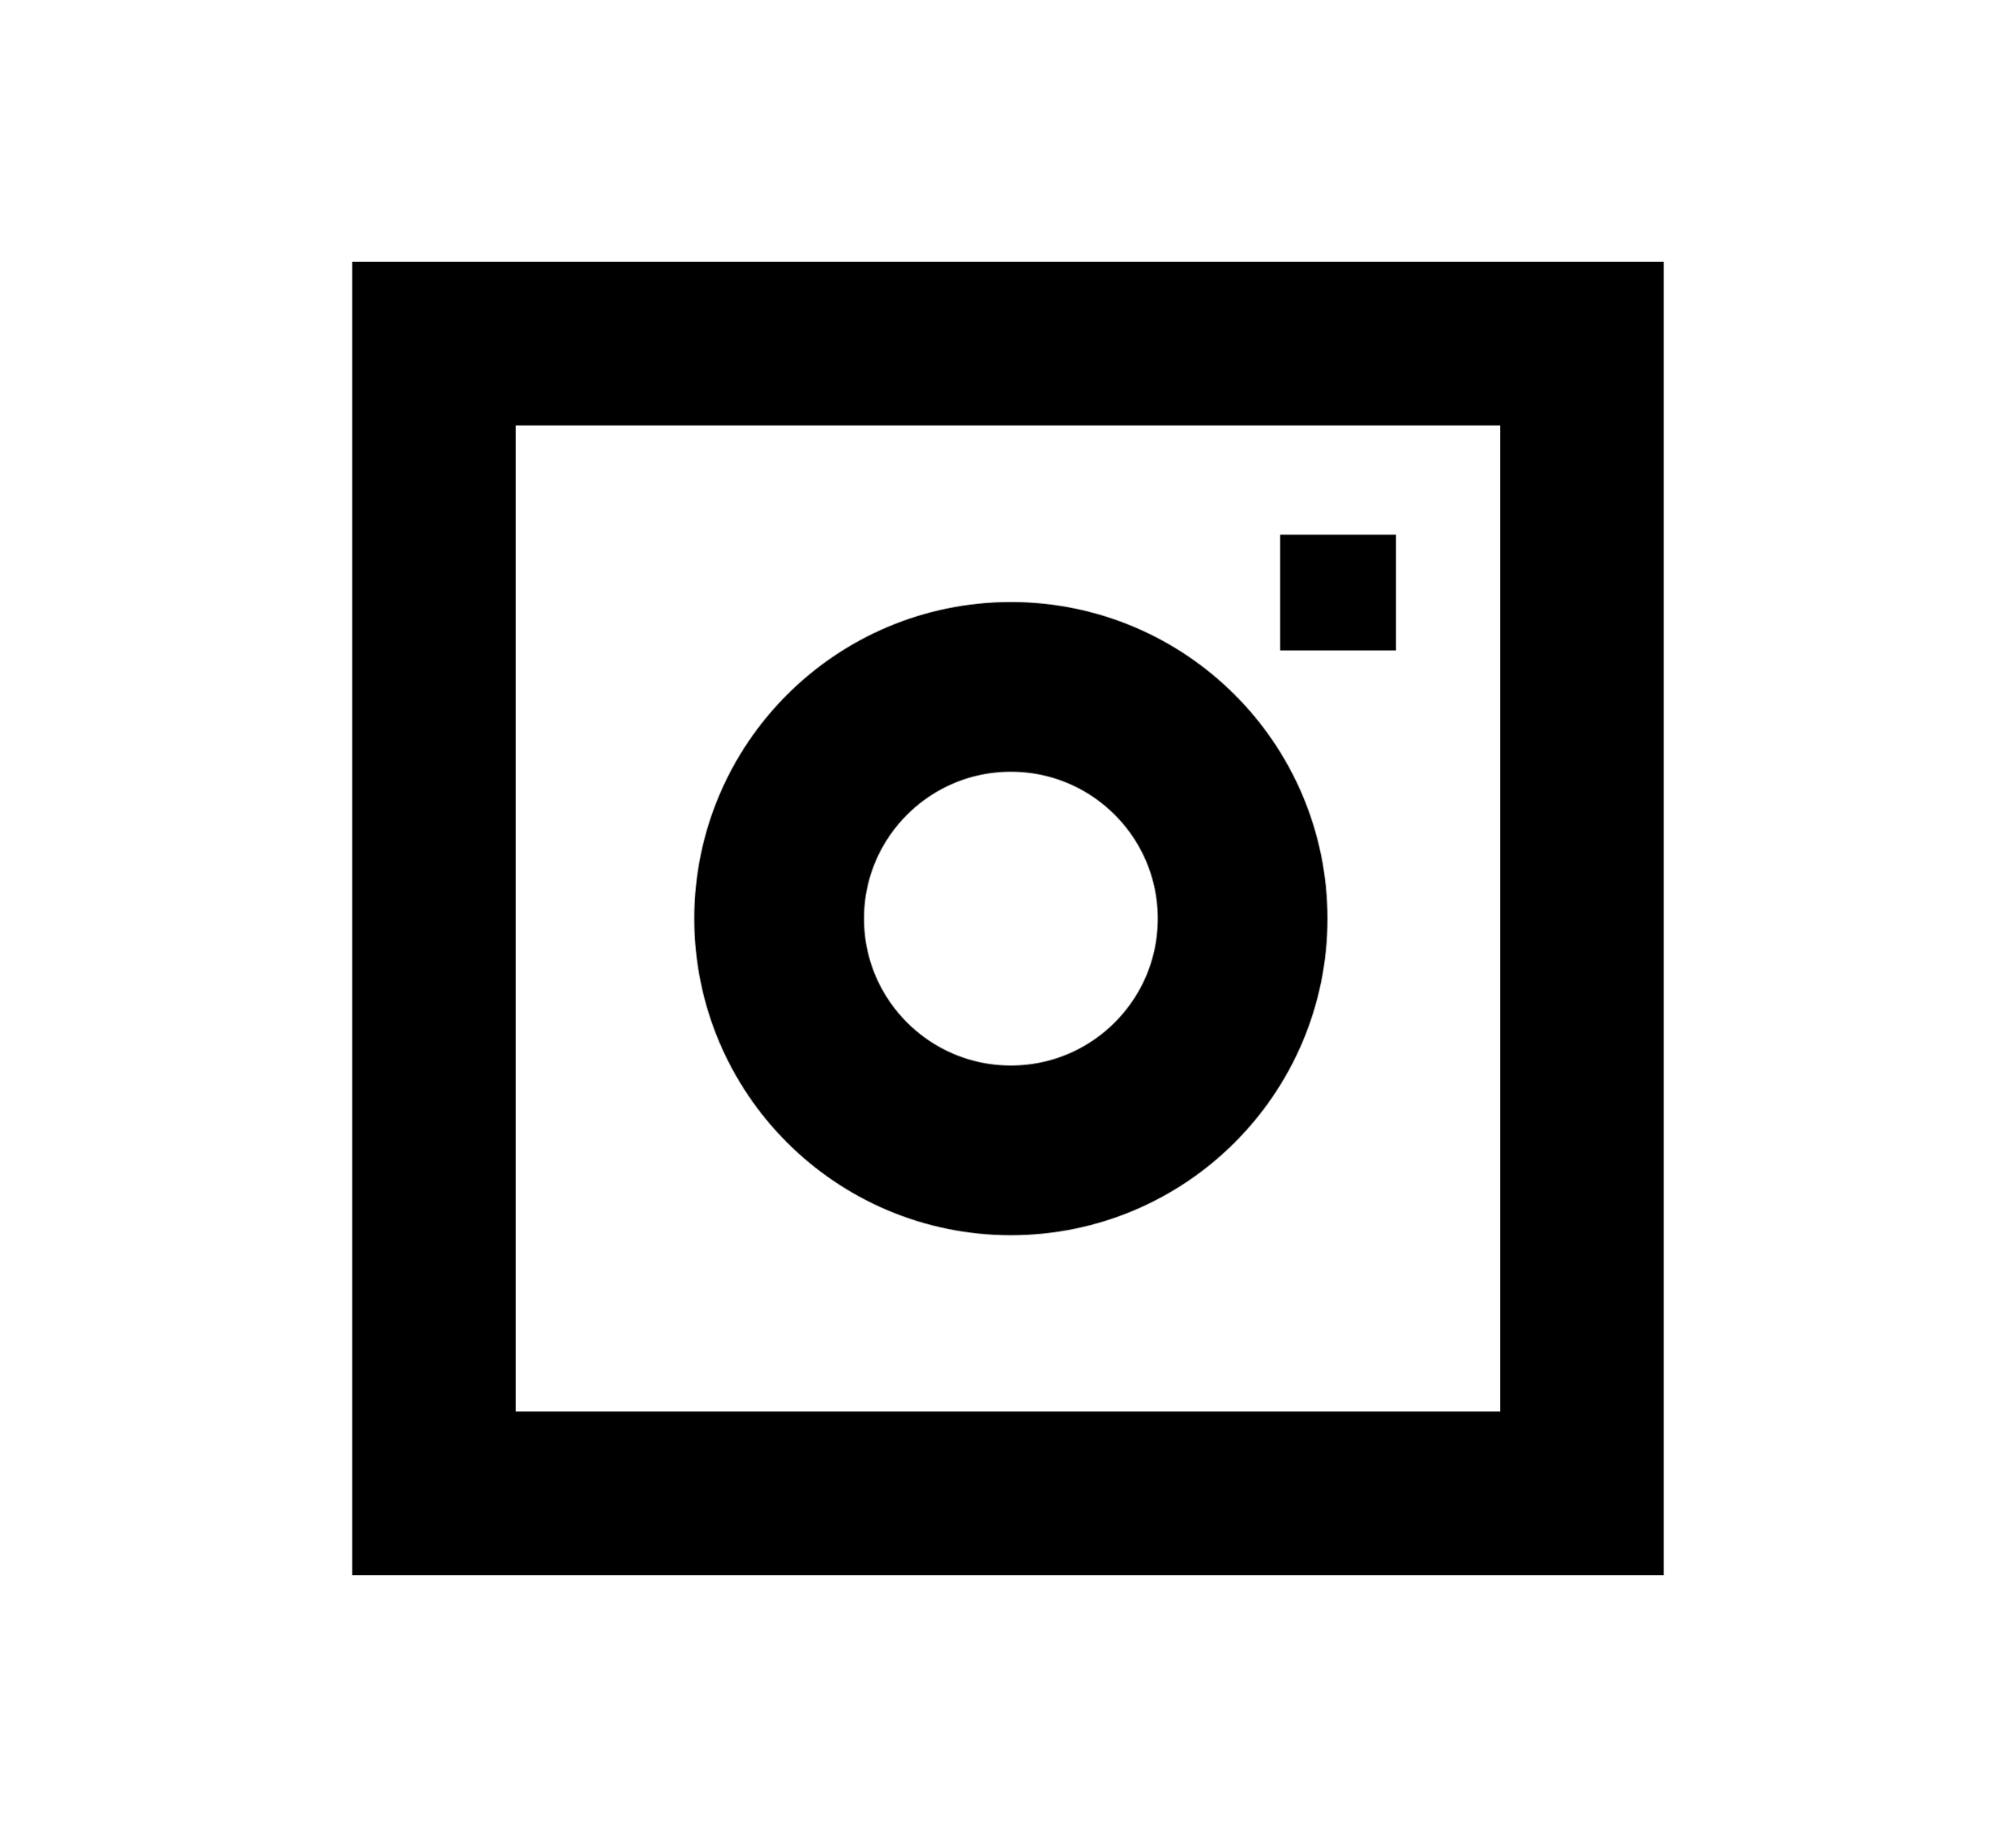
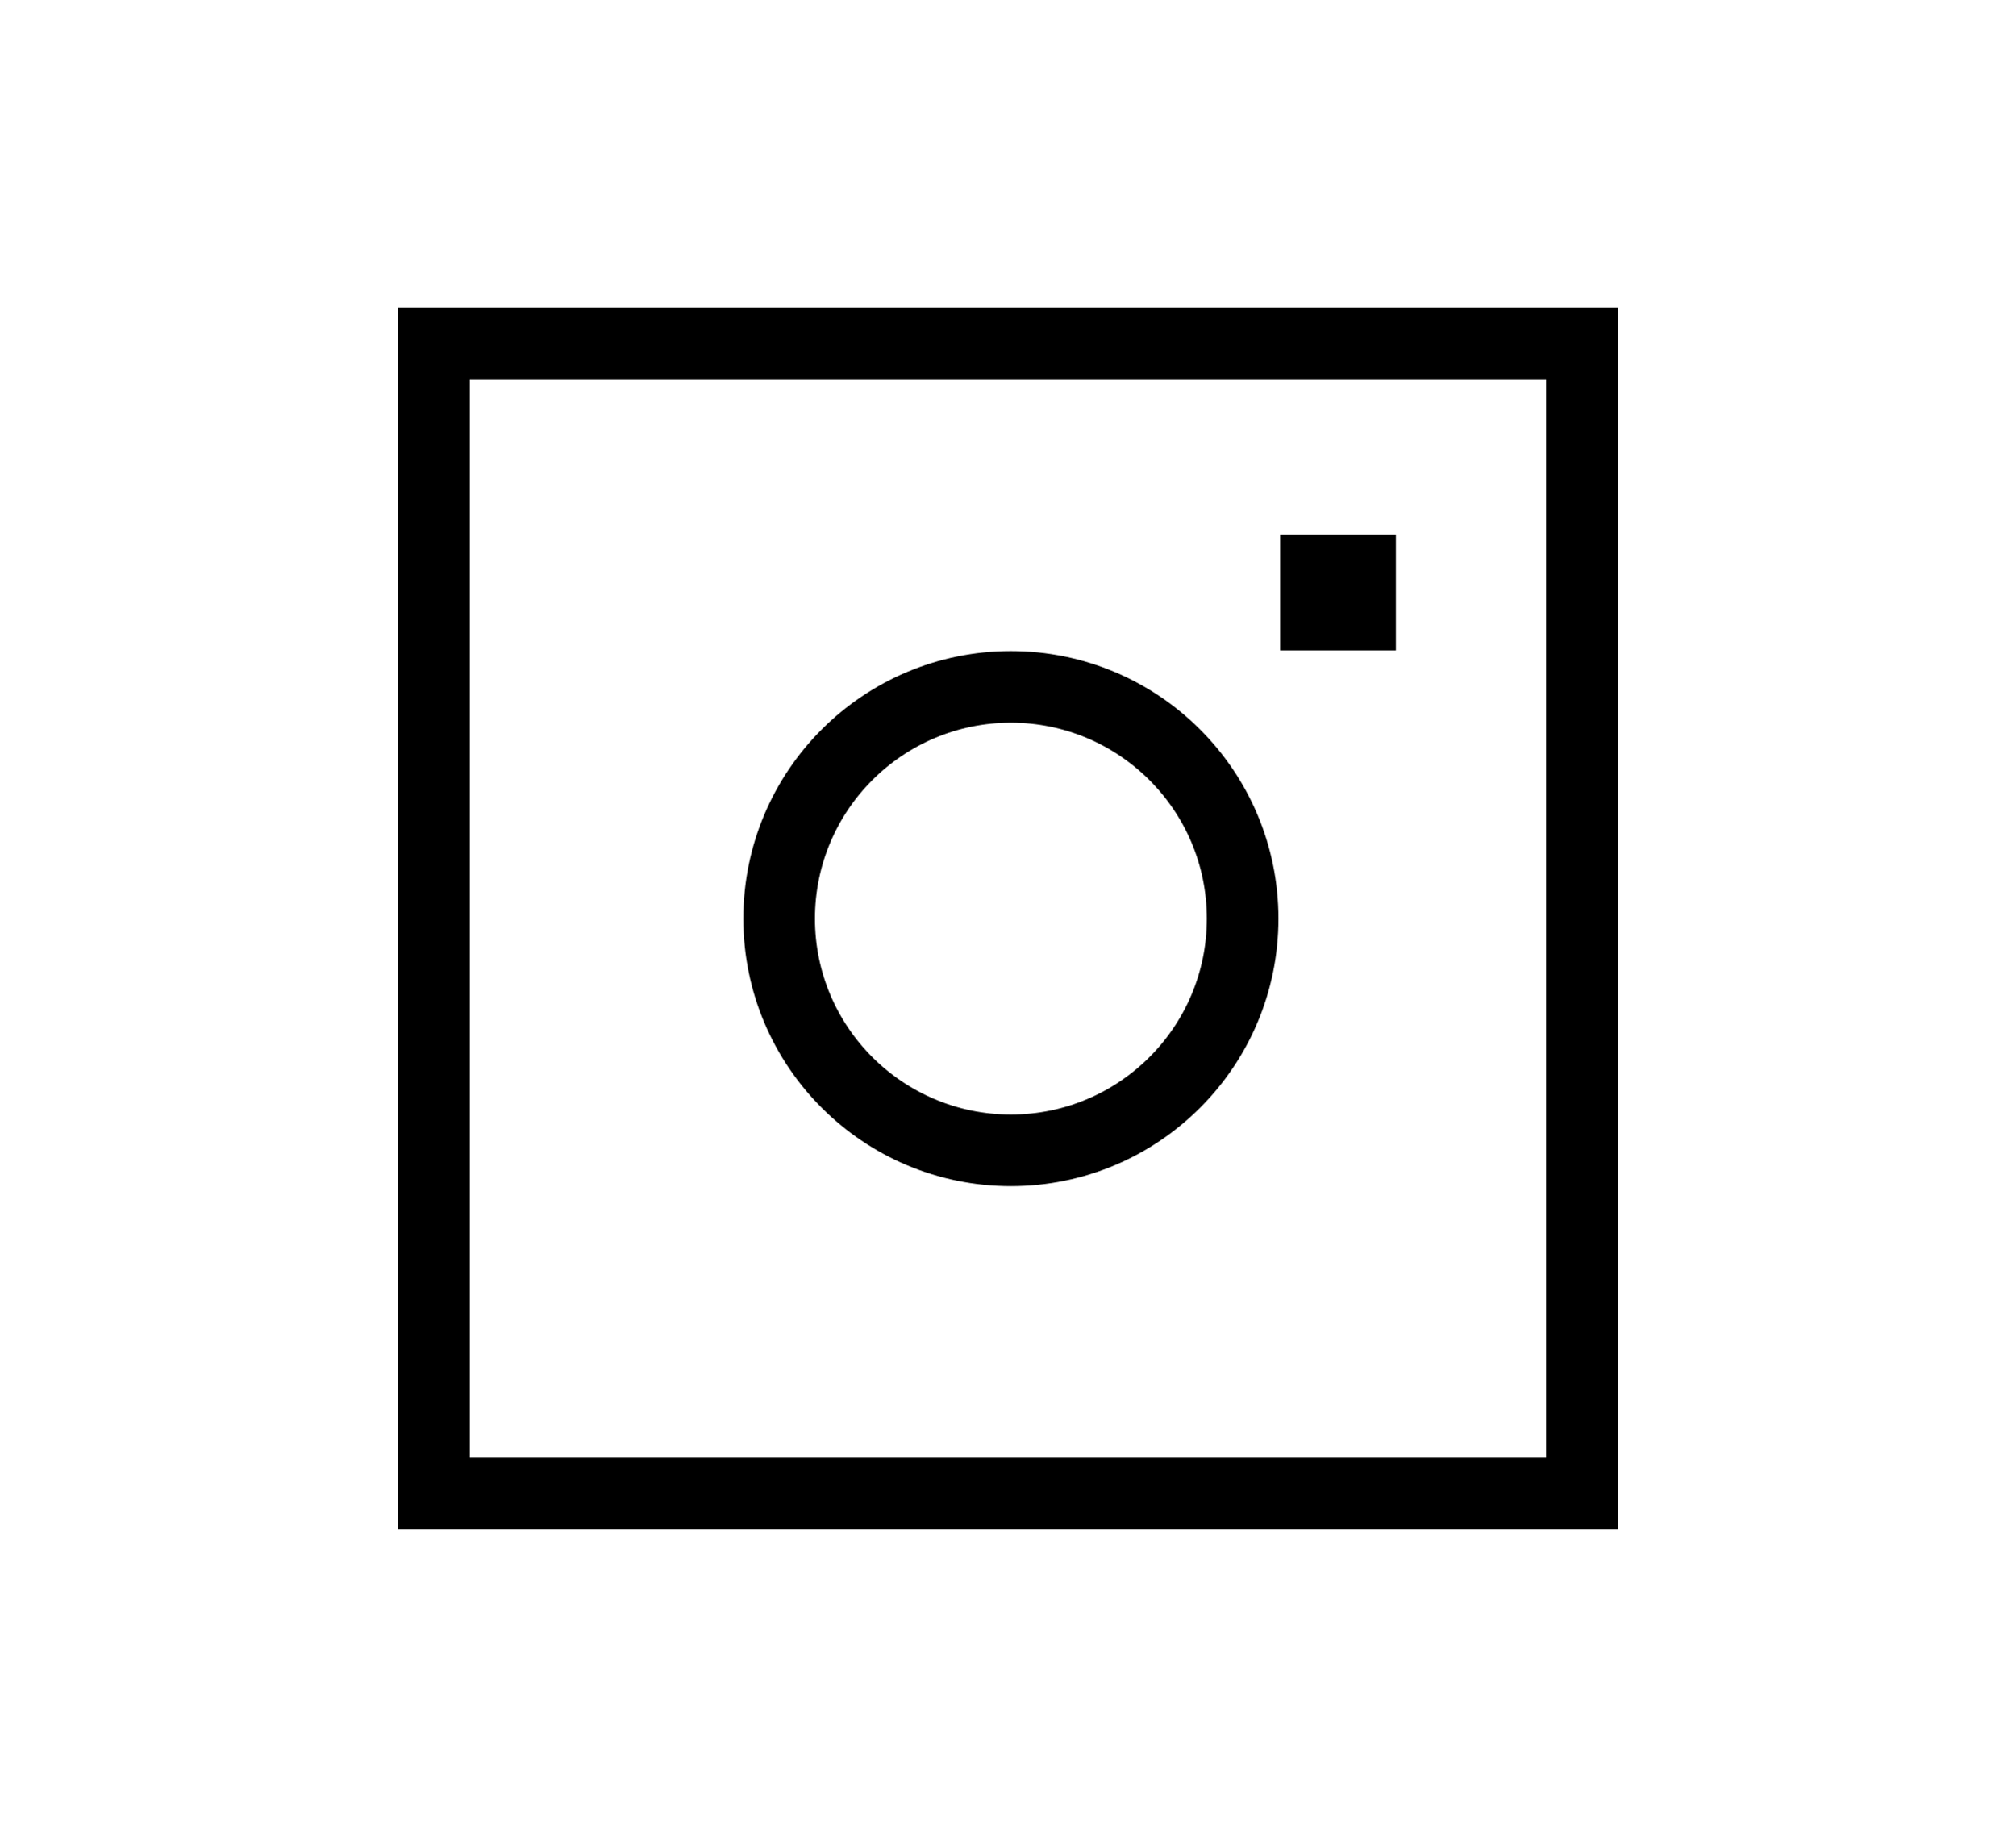
- <svg xmlns="http://www.w3.org/2000/svg" version="1.1" viewBox="0 0 140.7 128.21">
+ <svg xmlns="http://www.w3.org/2000/svg" id="Layer_1" version="1.1" viewBox="0 0 140.7 128.21">
  <defs>
    <style>
      .st0 {
-         stroke-width: 11.42px;
-       }
- 
-       .st0, .st1 {
        fill: none;
        stroke: #000;
        stroke-miterlimit: 10;
-       }
- 
-       .st1 {
-         stroke-width: 11.85px;
+         stroke-width: 5px;
      }
    </style>
  </defs>
  <g id="Camera-Body">
    <rect class="st0" x="30.3" y="23.99" width="80.15" height="80.28" />
  </g>
  <g id="Camera-Lens">
-     <circle class="st1" cx="70.58" cy="64.14" r="16.18" />
+     <circle class="st0" cx="70.58" cy="64.14" r="16.18" />
  </g>
  <g id="Camera-Dot">
    <rect x="89.38" y="37.33" width="8.08" height="8.08" />
  </g>
</svg>
